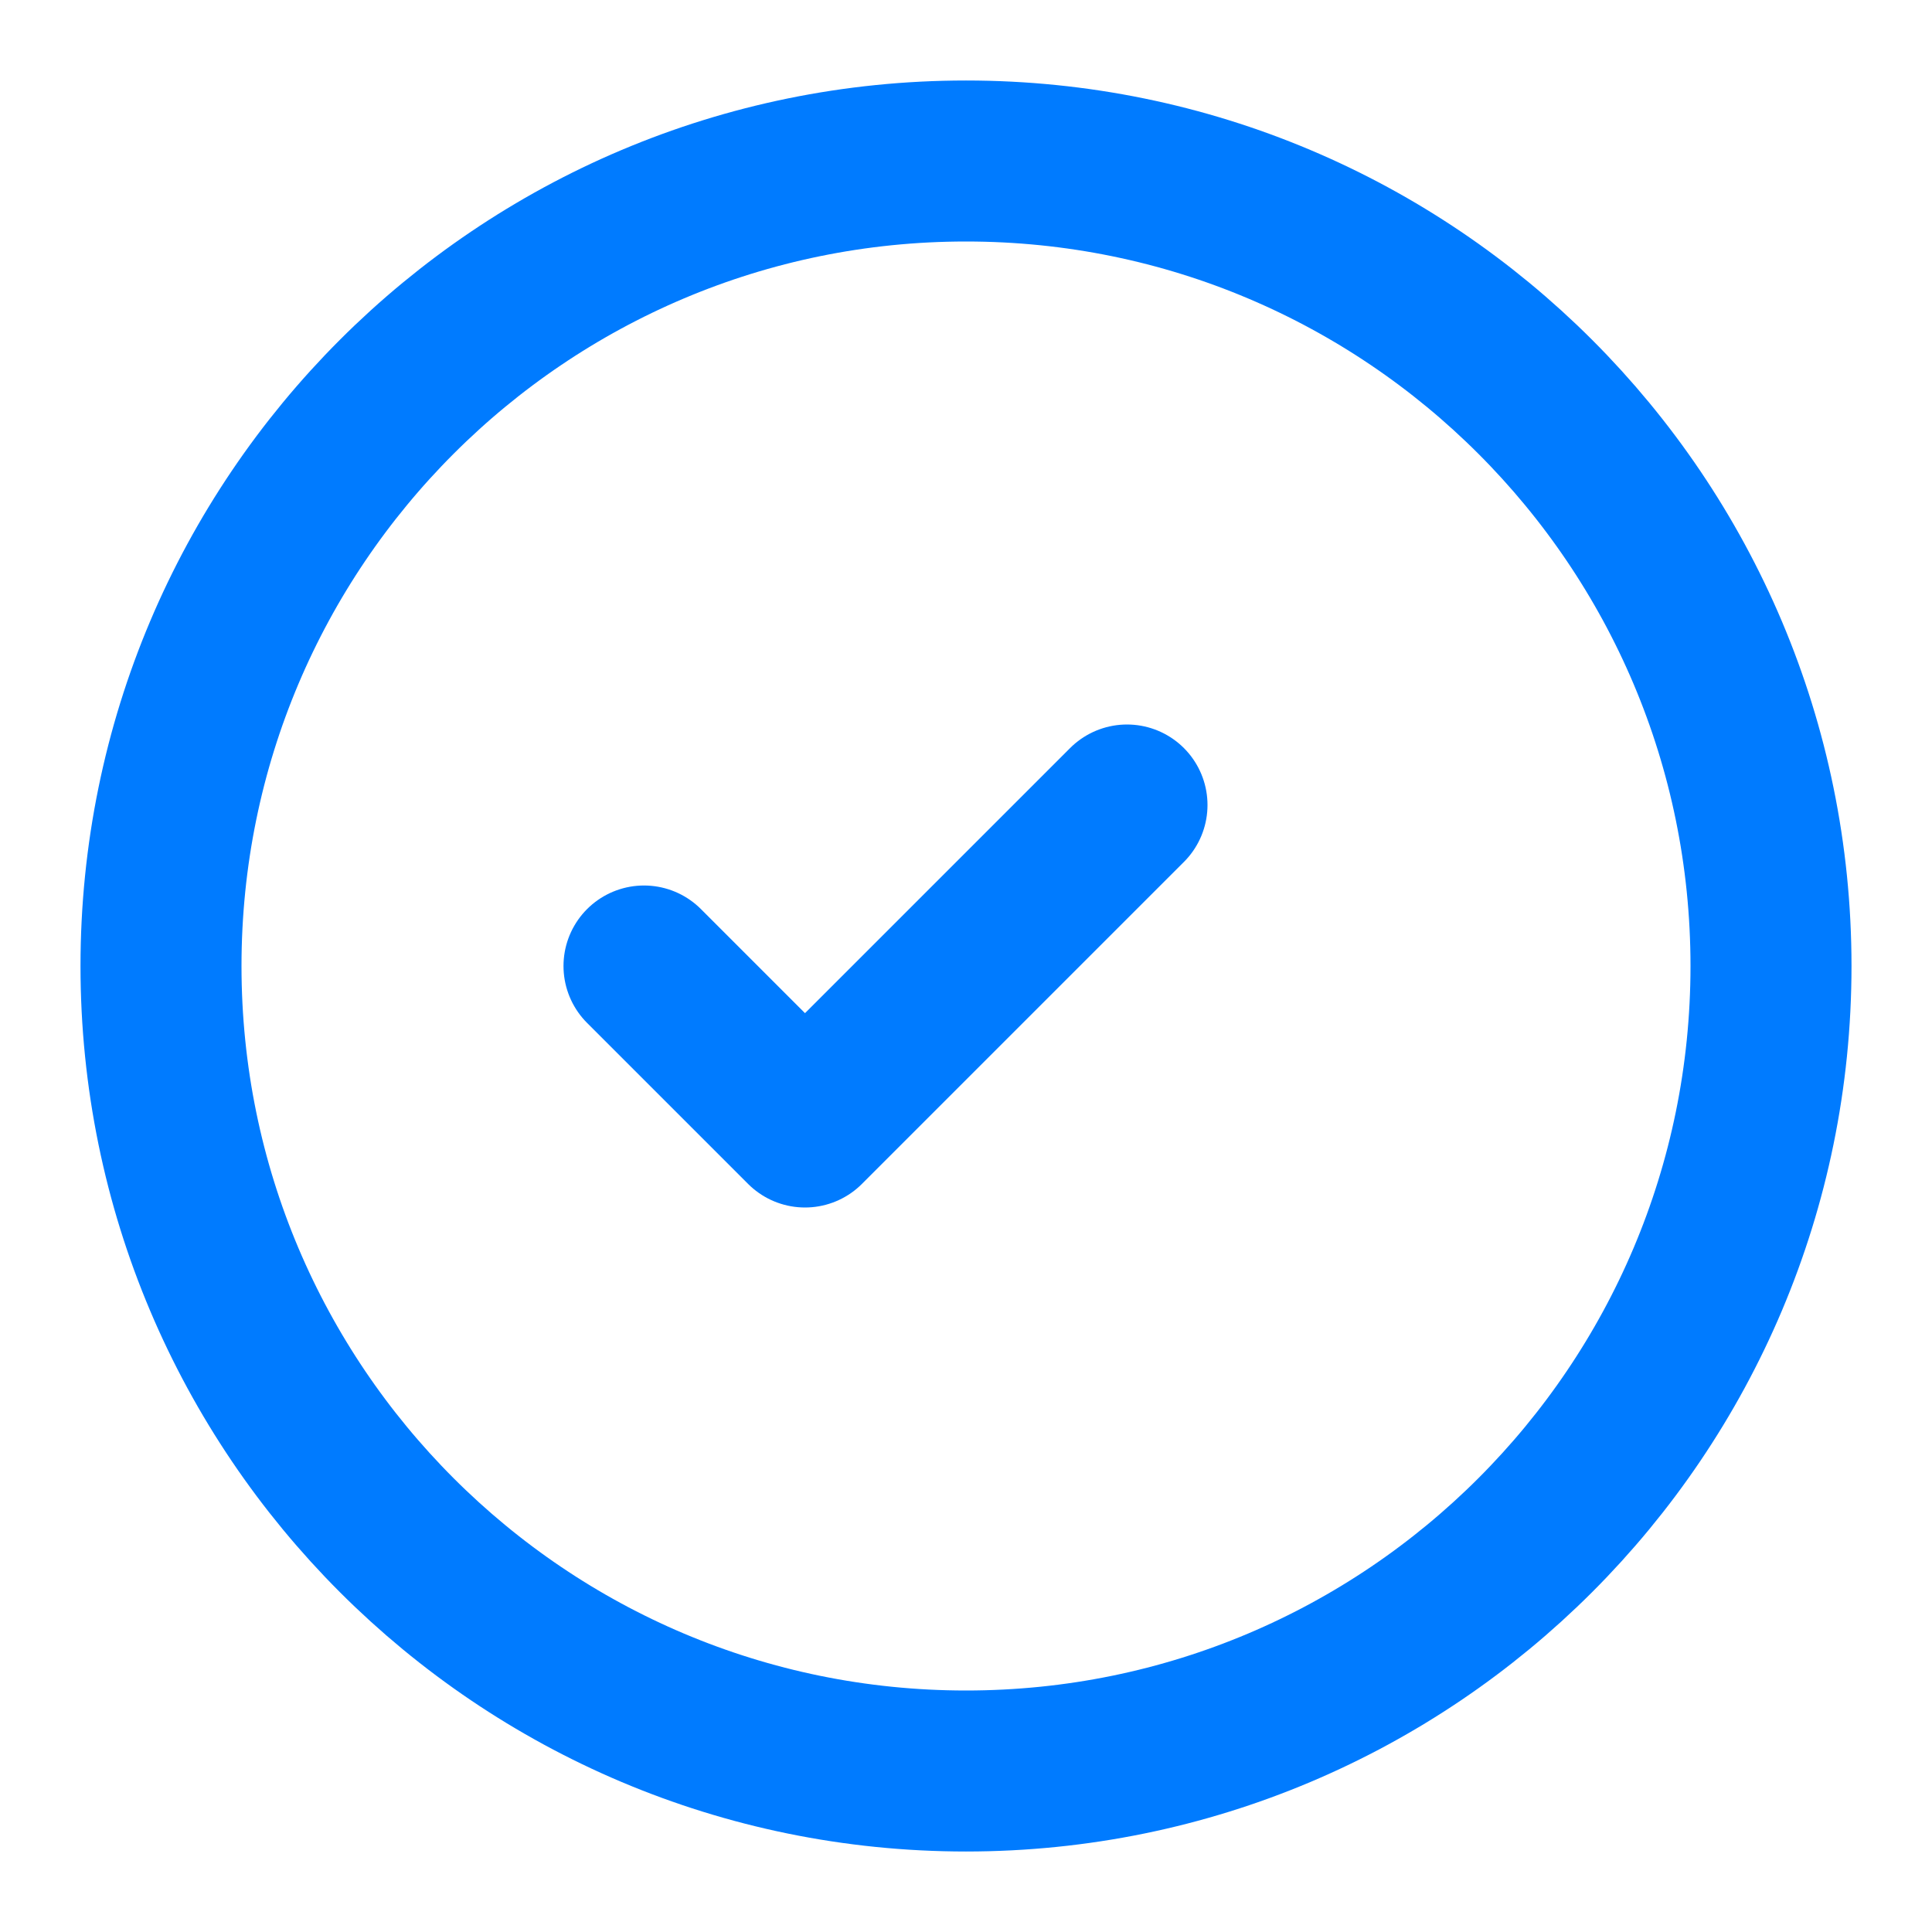
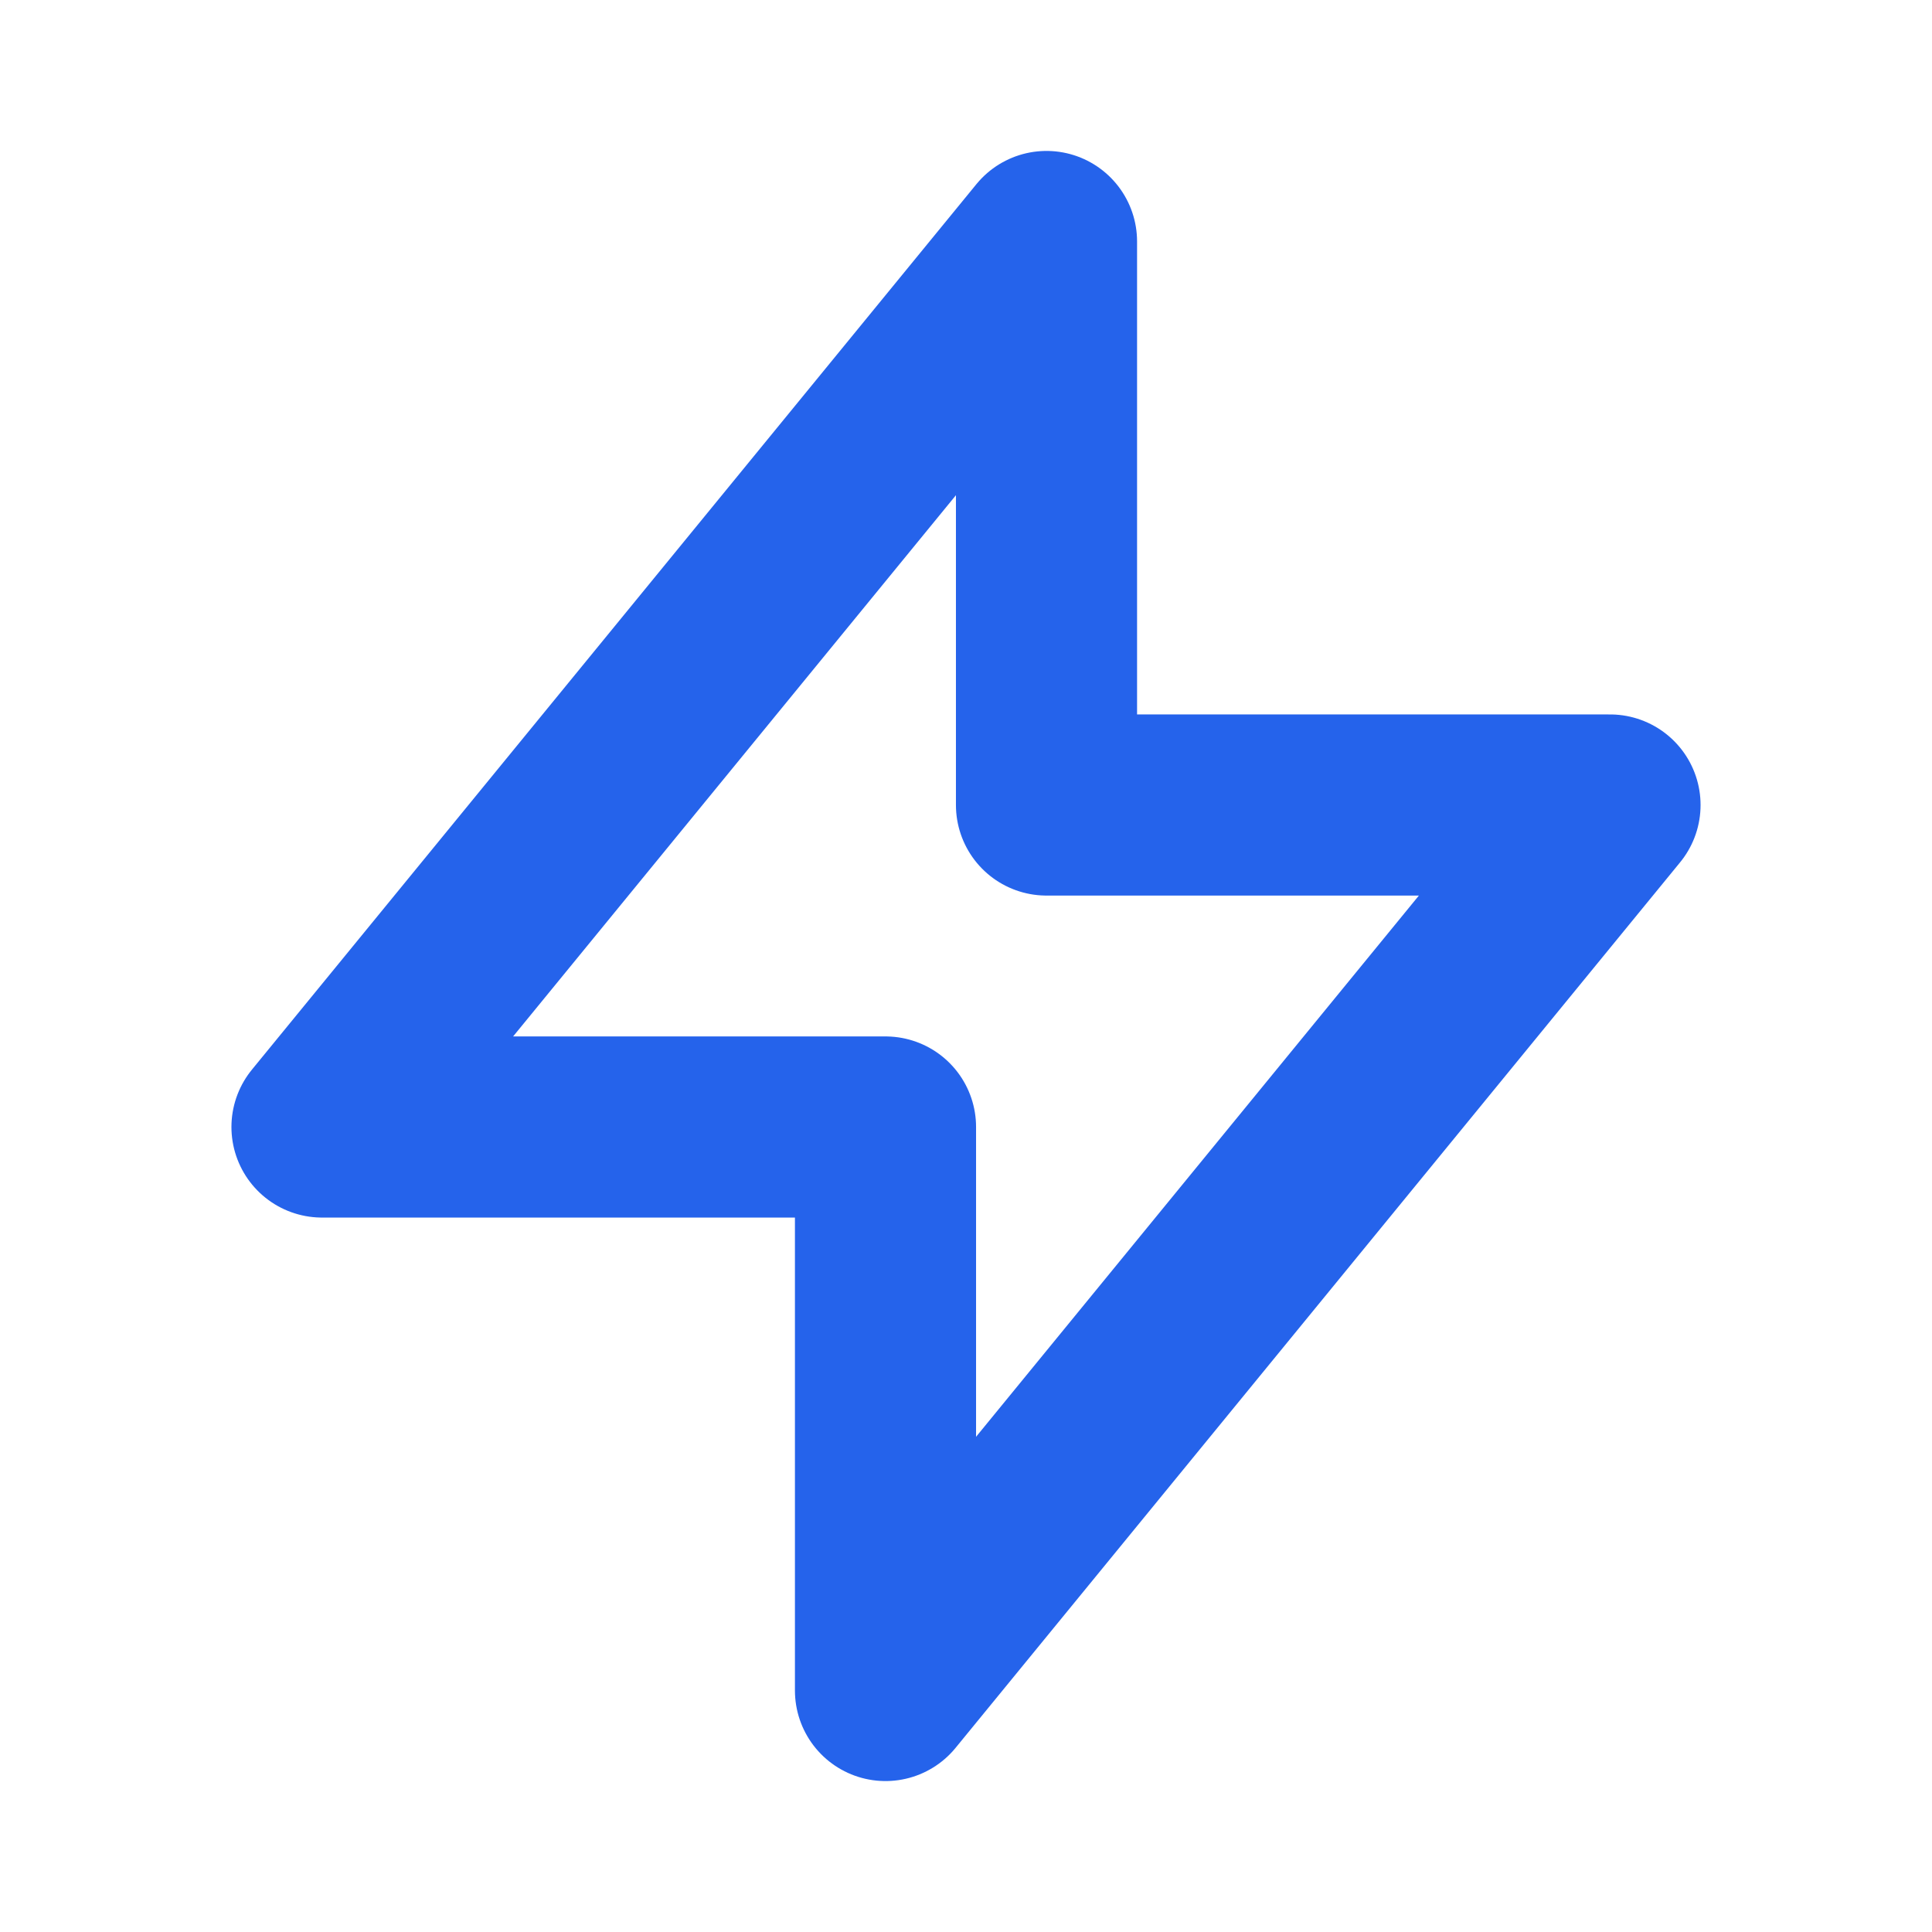
- <svg xmlns="http://www.w3.org/2000/svg" width="32" height="32" viewBox="0 0 24 24" fill="none" stroke="#007bff" stroke-width="2" stroke-linecap="round" stroke-linejoin="round">
-   <circle cx="12" cy="12" r="10" />
-   <path d="M8 12l2 2 4-4" />
+ <svg xmlns="http://www.w3.org/2000/svg" width="32" height="32" viewBox="0 0 24 24" fill="none" stroke="#2563eb" stroke-width="2.25" stroke-linecap="round" stroke-linejoin="round">
+   <style>@media (prefers-color-scheme: dark) { path { stroke: #60a5fa; } }</style>
+   <path d="M13 10V3L4 14h7v7l9-11h-7z" />
</svg>
